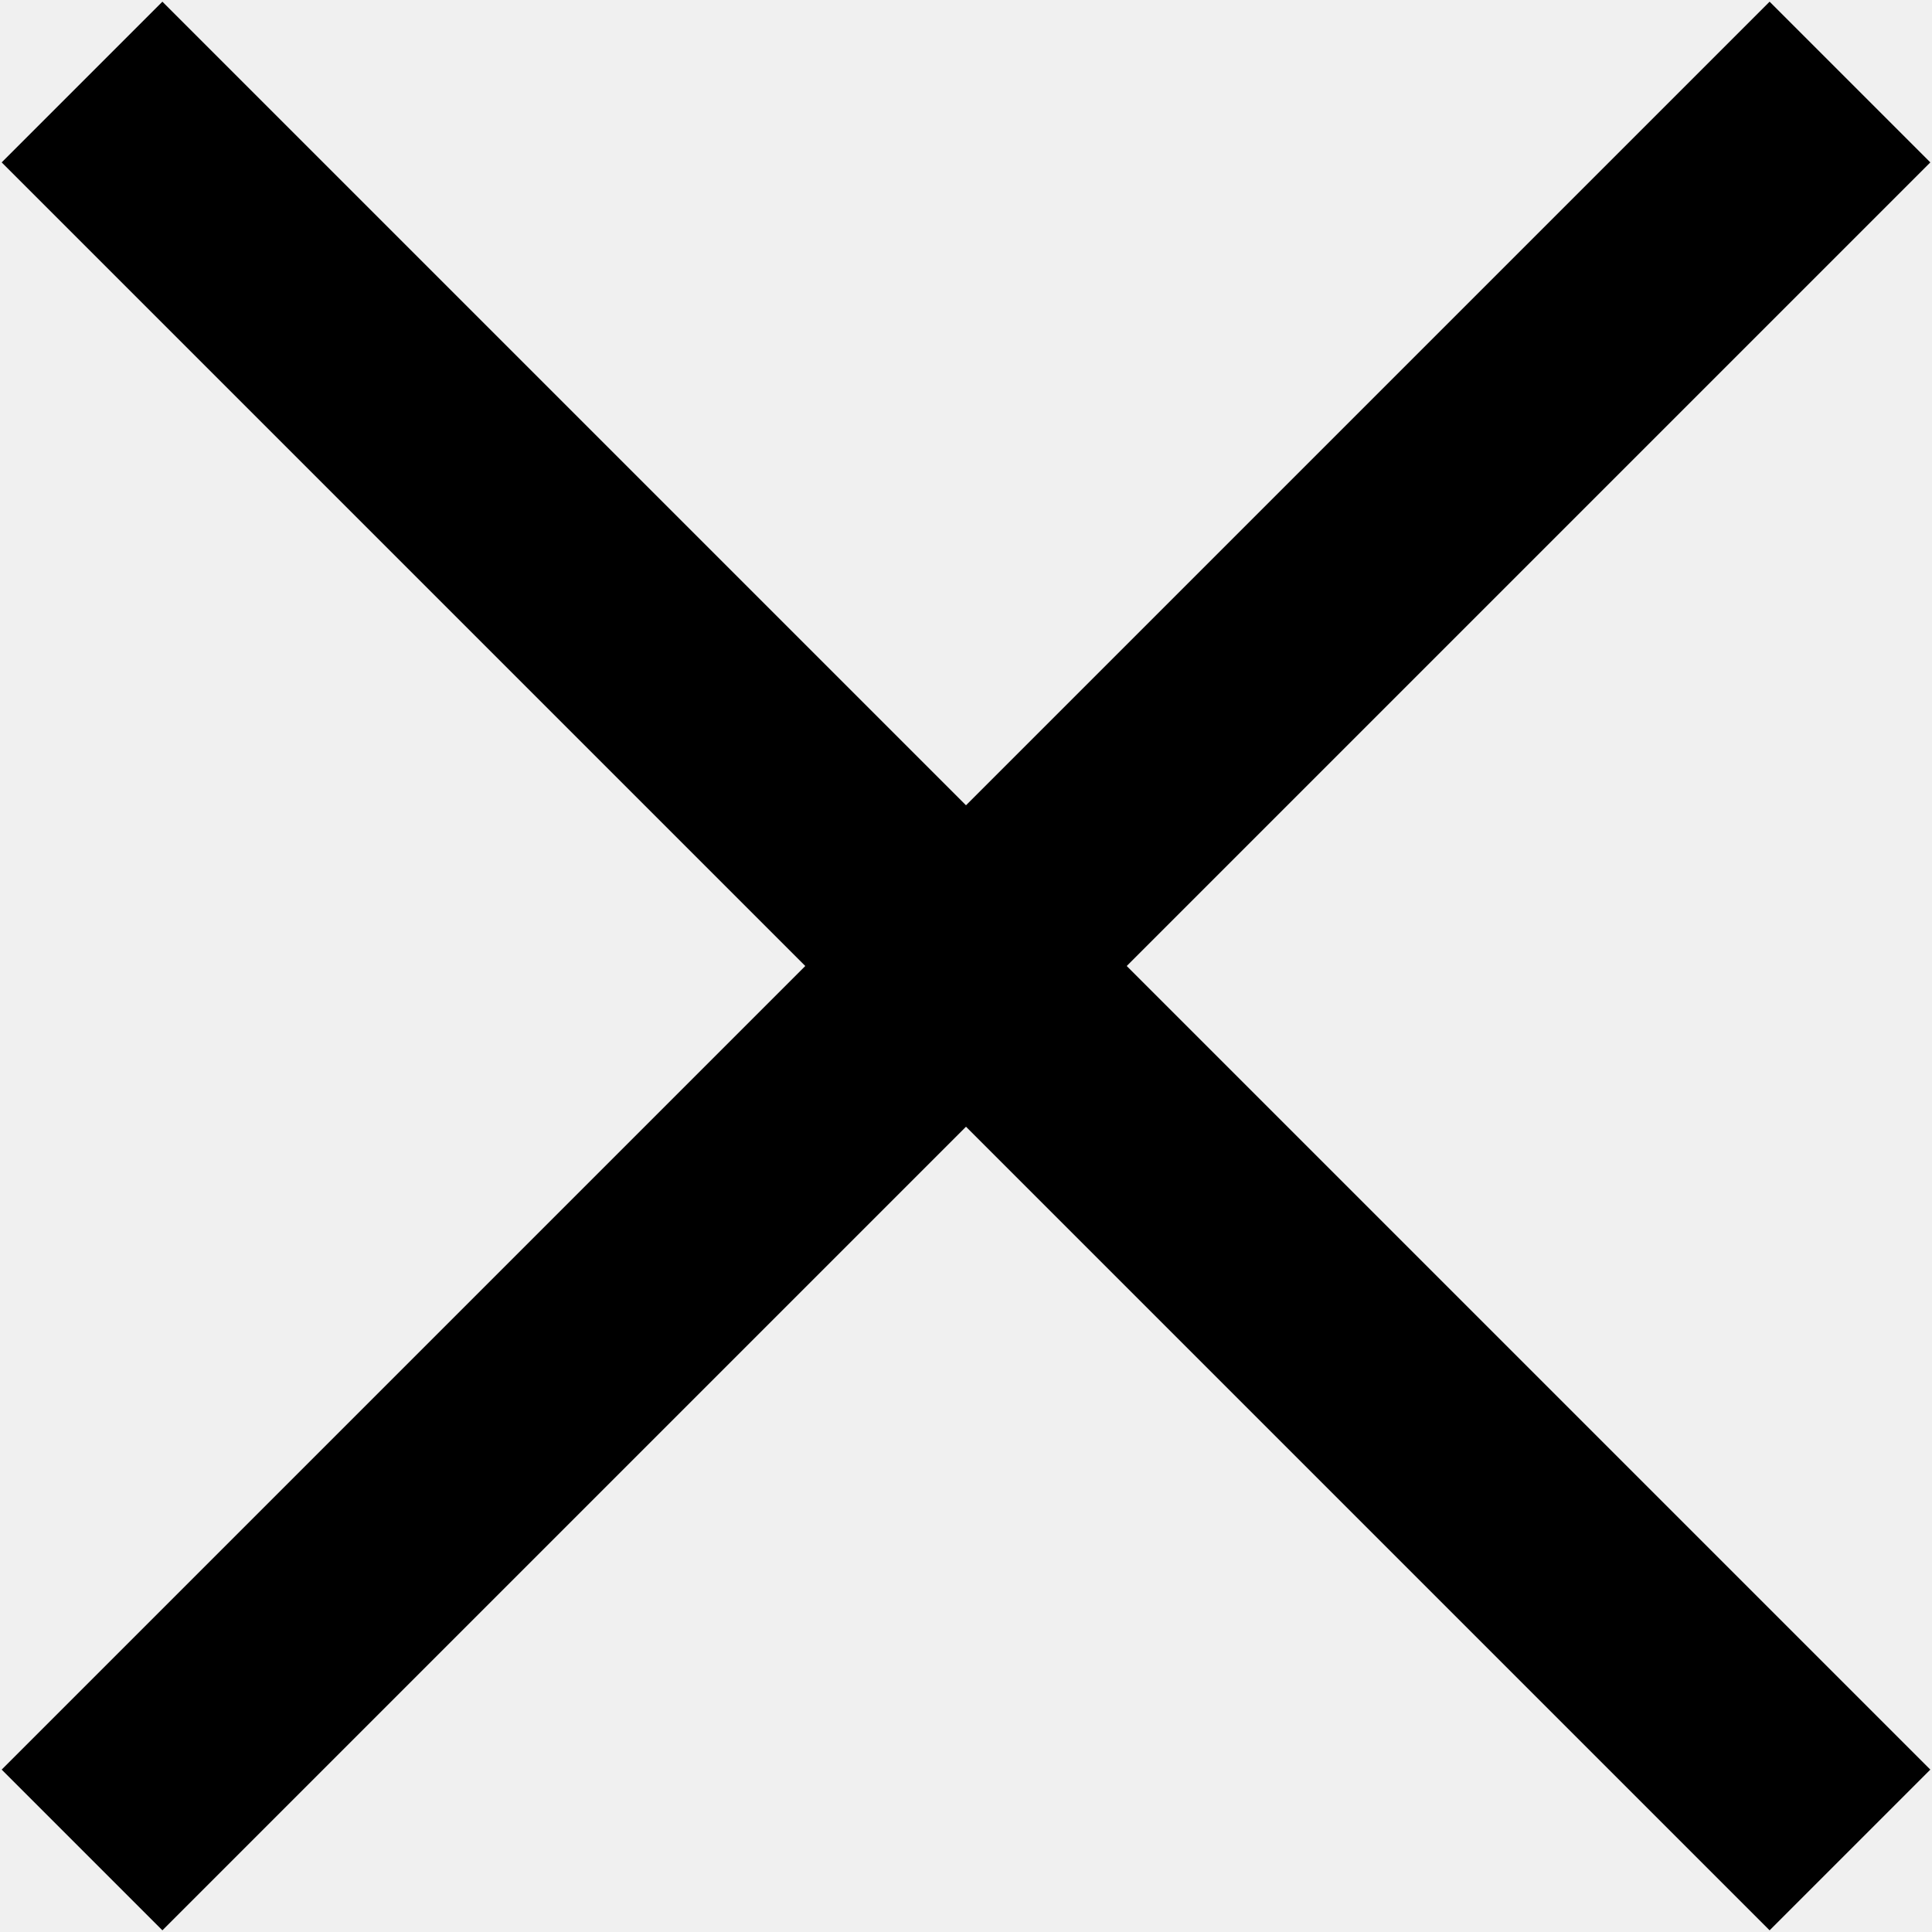
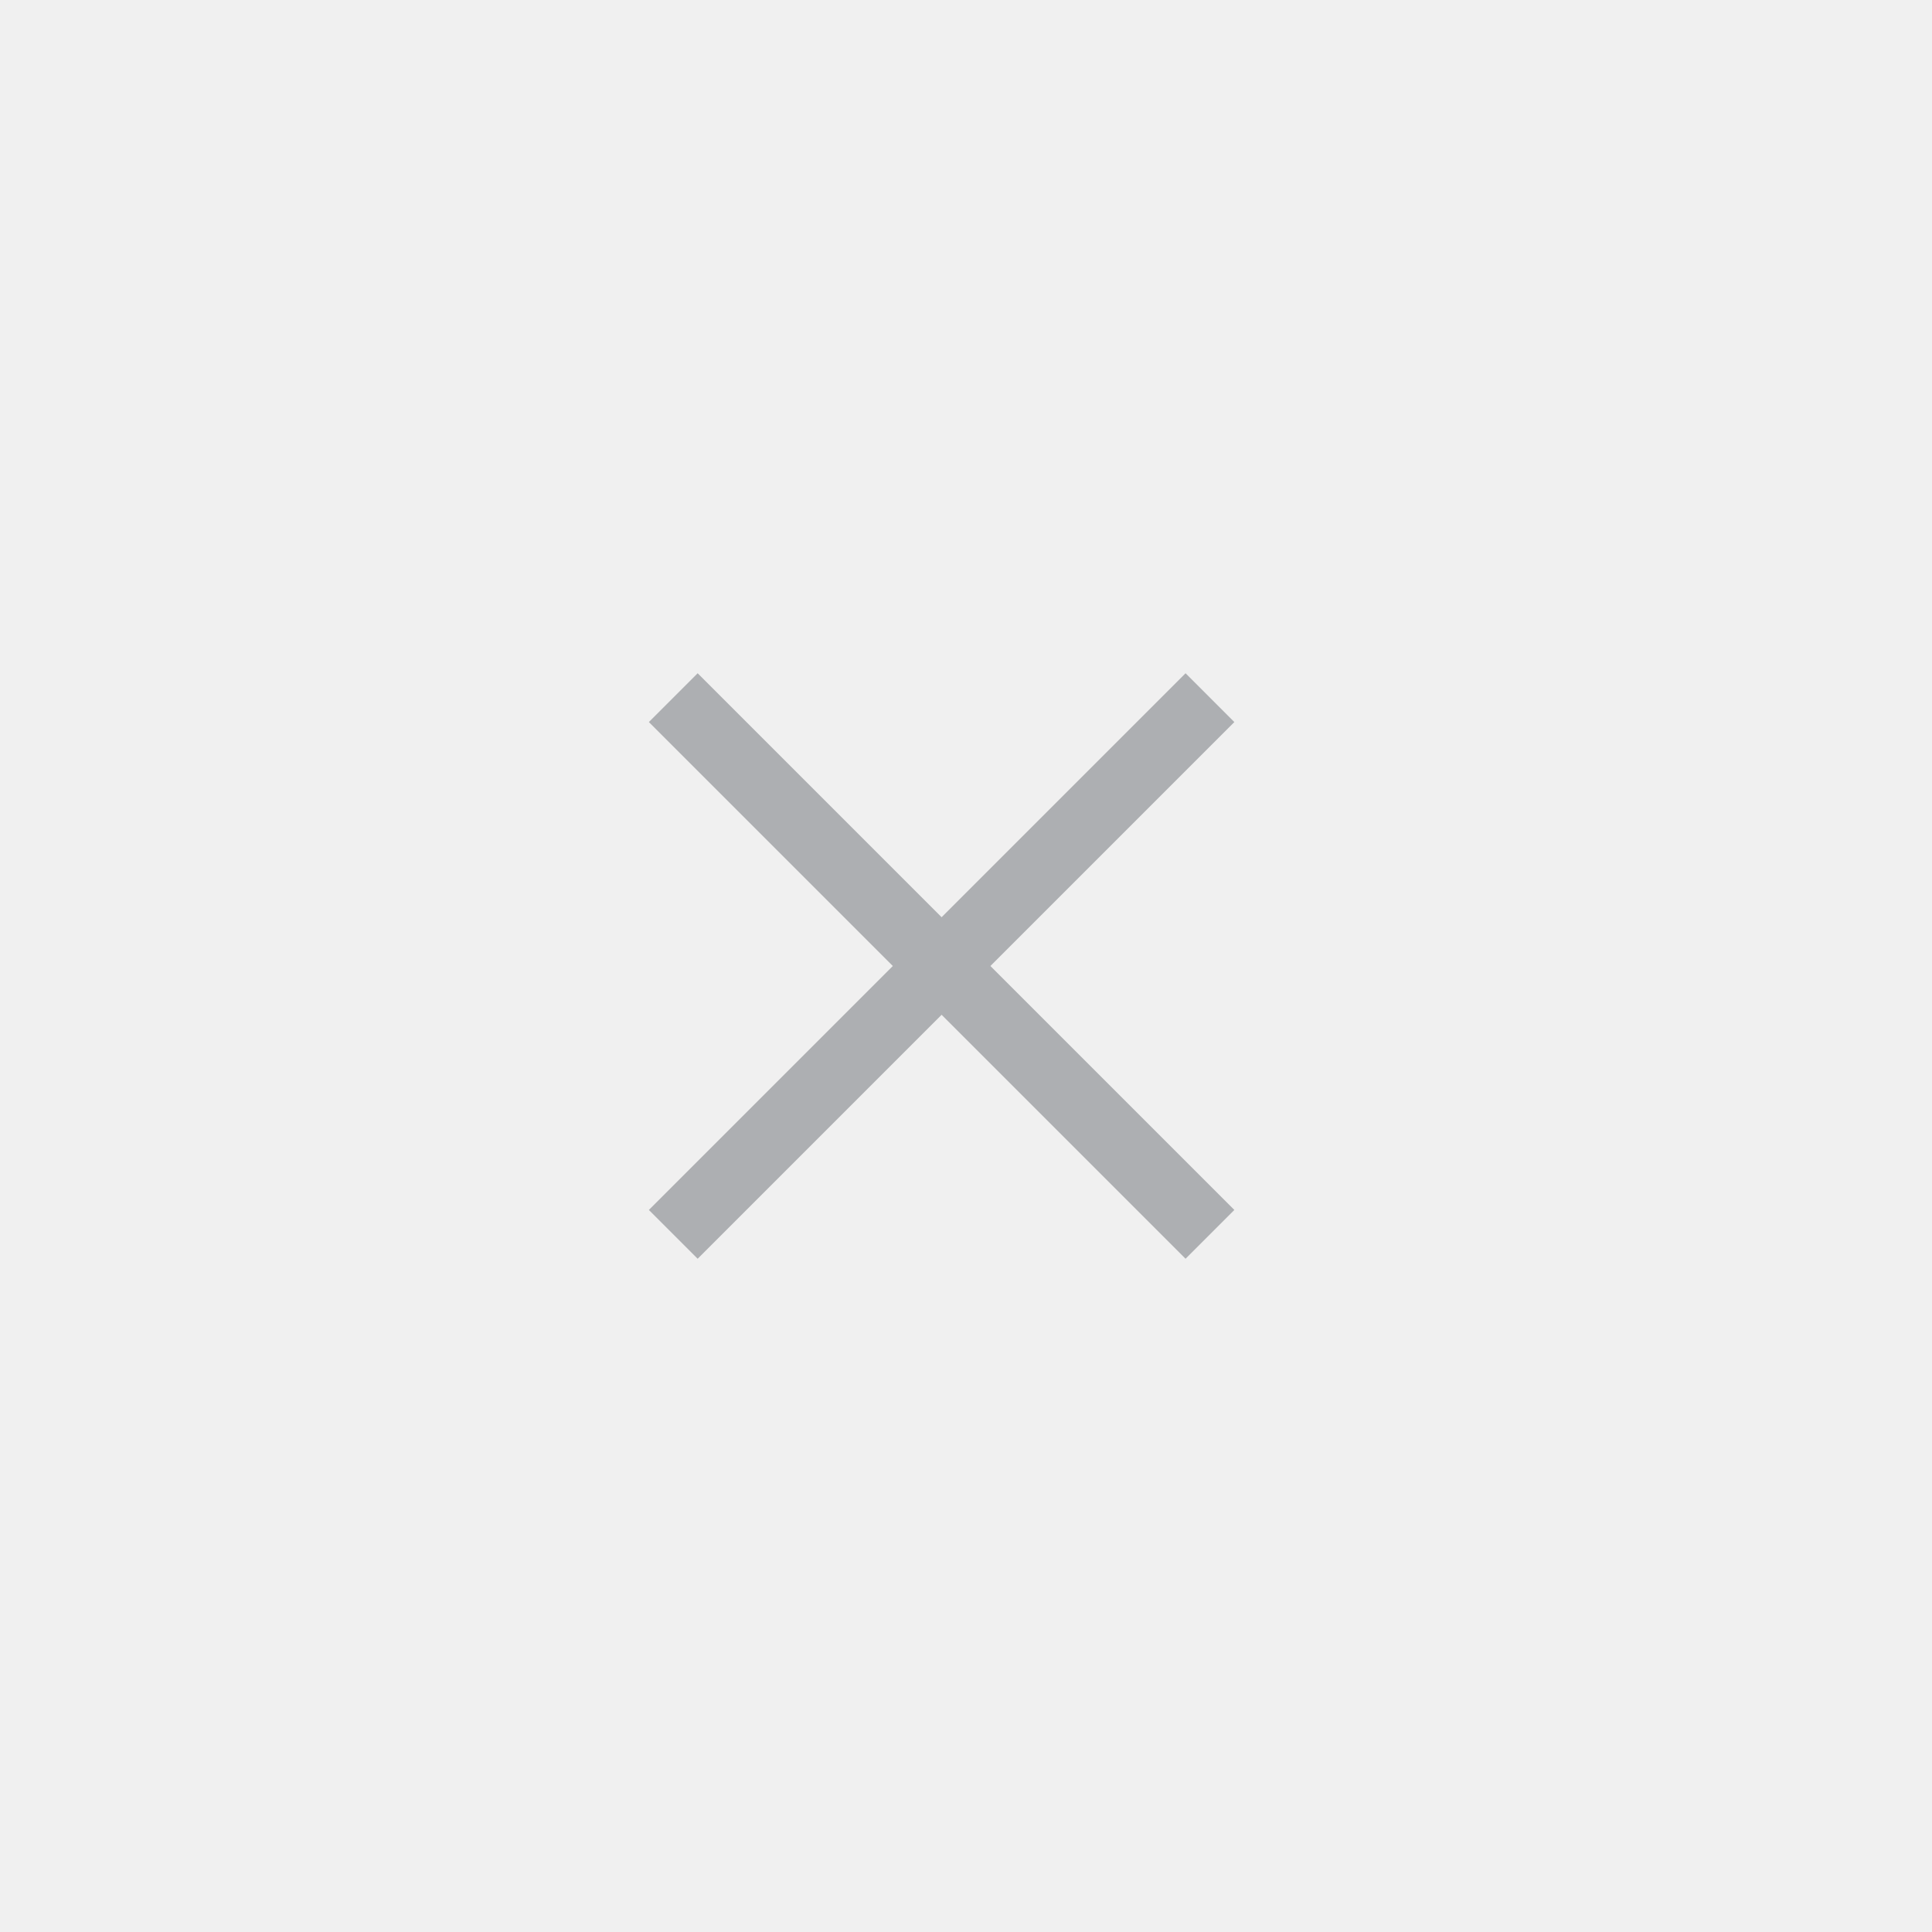
- <svg xmlns="http://www.w3.org/2000/svg" width="17px" height="17px" viewBox="0 0 17 17" version="1.1">
-   <g id="Symbols" stroke="none" stroke-width="1" fill-rule="evenodd">
-     <g id="Icon-/-Add" transform="translate(-11, -12)">
-       <path d="M20.5,9.5 L20.5,19.5 L30.5,19.5 L30.5,21.5 L20.5,21.5 L20.5,31.5 L18.5,31.5 L18.5,21.5 L8.5,21.5 L8.5,19.5 L18.5,19.5 L18.5,9.5 L20.5,9.5 Z" id="Combined-Shape" transform="translate(19.5, 20.5) rotate(45) translate(-19.5, -20.5) " />
+ <svg xmlns="http://www.w3.org/2000/svg" width="56px" height="56px" viewBox="0 0 56 56" version="1.1">
+   <g id="Curation-Starter" stroke="none" stroke-width="1" fill="none" fill-rule="evenodd">
+     <g id="Tokens-/-ETH-/-Challenge---1" transform="translate(-962, -232)">
+       <g id="Icon-/-Add-/-Large" transform="translate(990, 260) rotate(45) translate(-990, -260) translate(970, 240)">
+         <rect id="Rectangle" fill="#FFFFFF" fill-rule="evenodd" opacity="0.01" x="0" y="0" width="40" height="40" />
+         <path d="M20.5,9.5 L20.5,19.5 L30.5,19.5 L30.5,21.5 L20.5,21.5 L20.5,31.5 L18.5,31.5 L18.5,21.5 L8.5,21.5 L8.5,19.5 L18.5,19.5 L18.5,9.5 L20.5,9.5 Z" id="Combined-Shape" fill-opacity="0.32" fill="#1E252C" fill-rule="nonzero" />
+       </g>
    </g>
  </g>
</svg>
